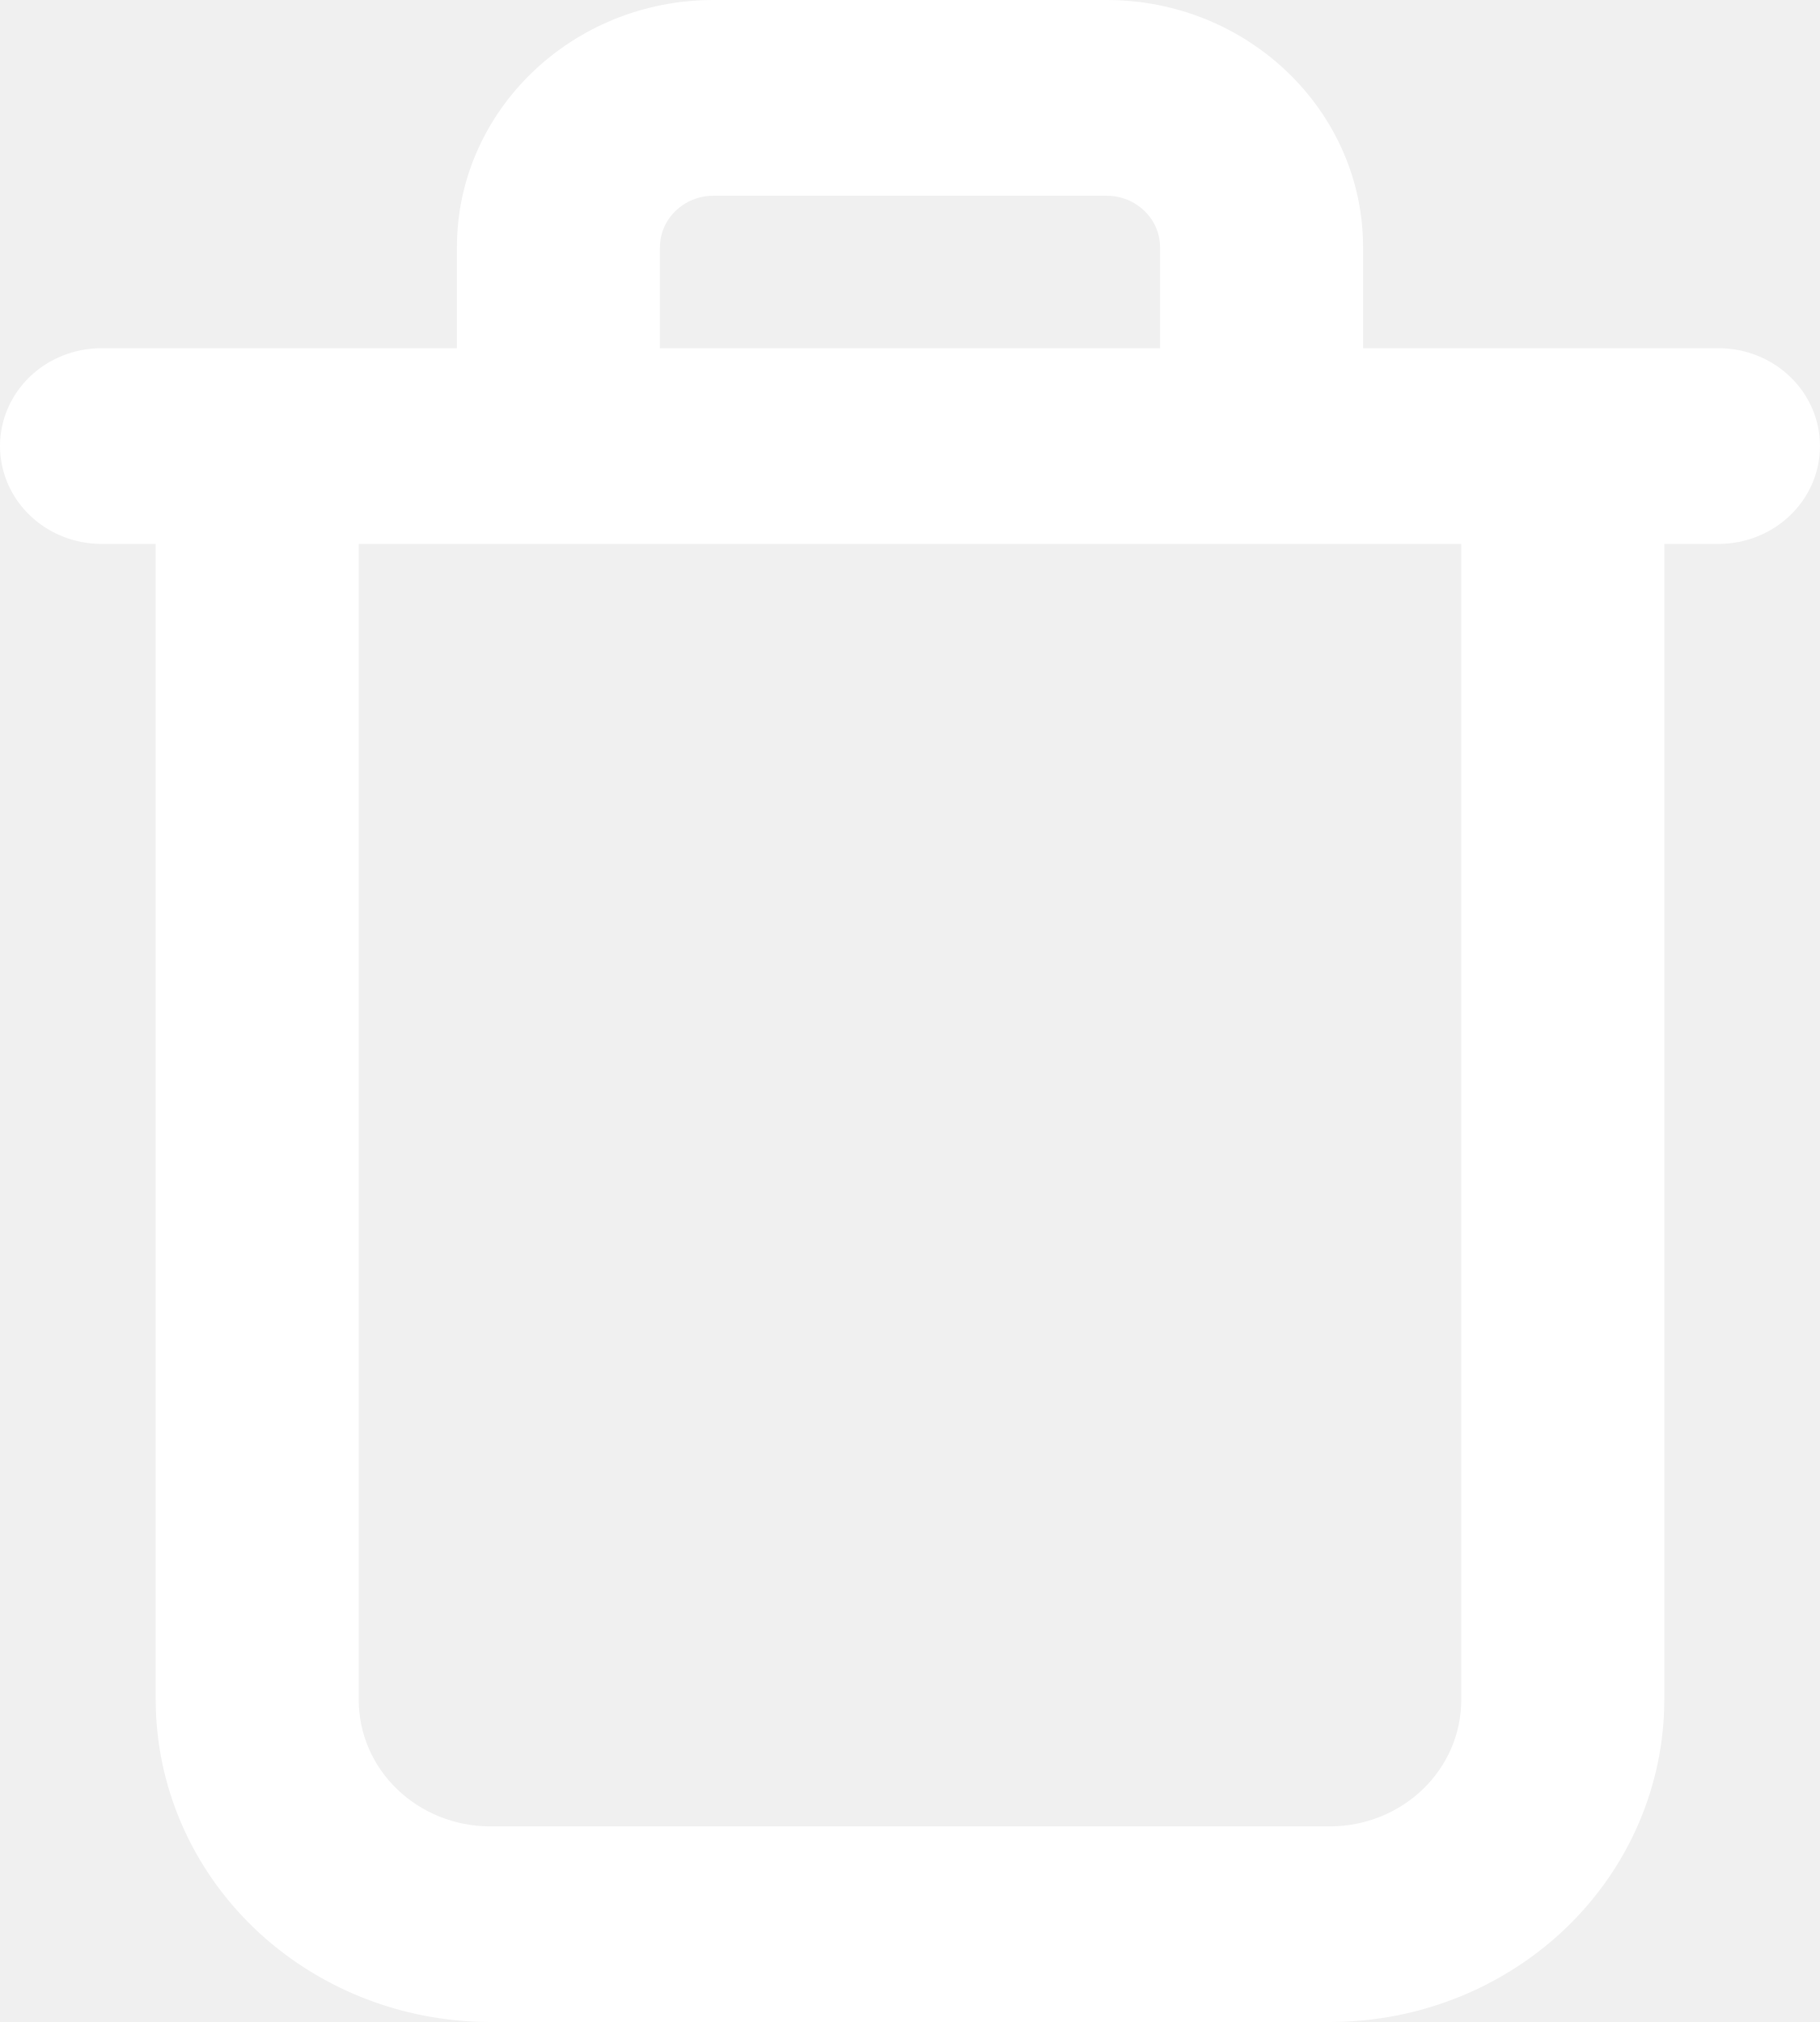
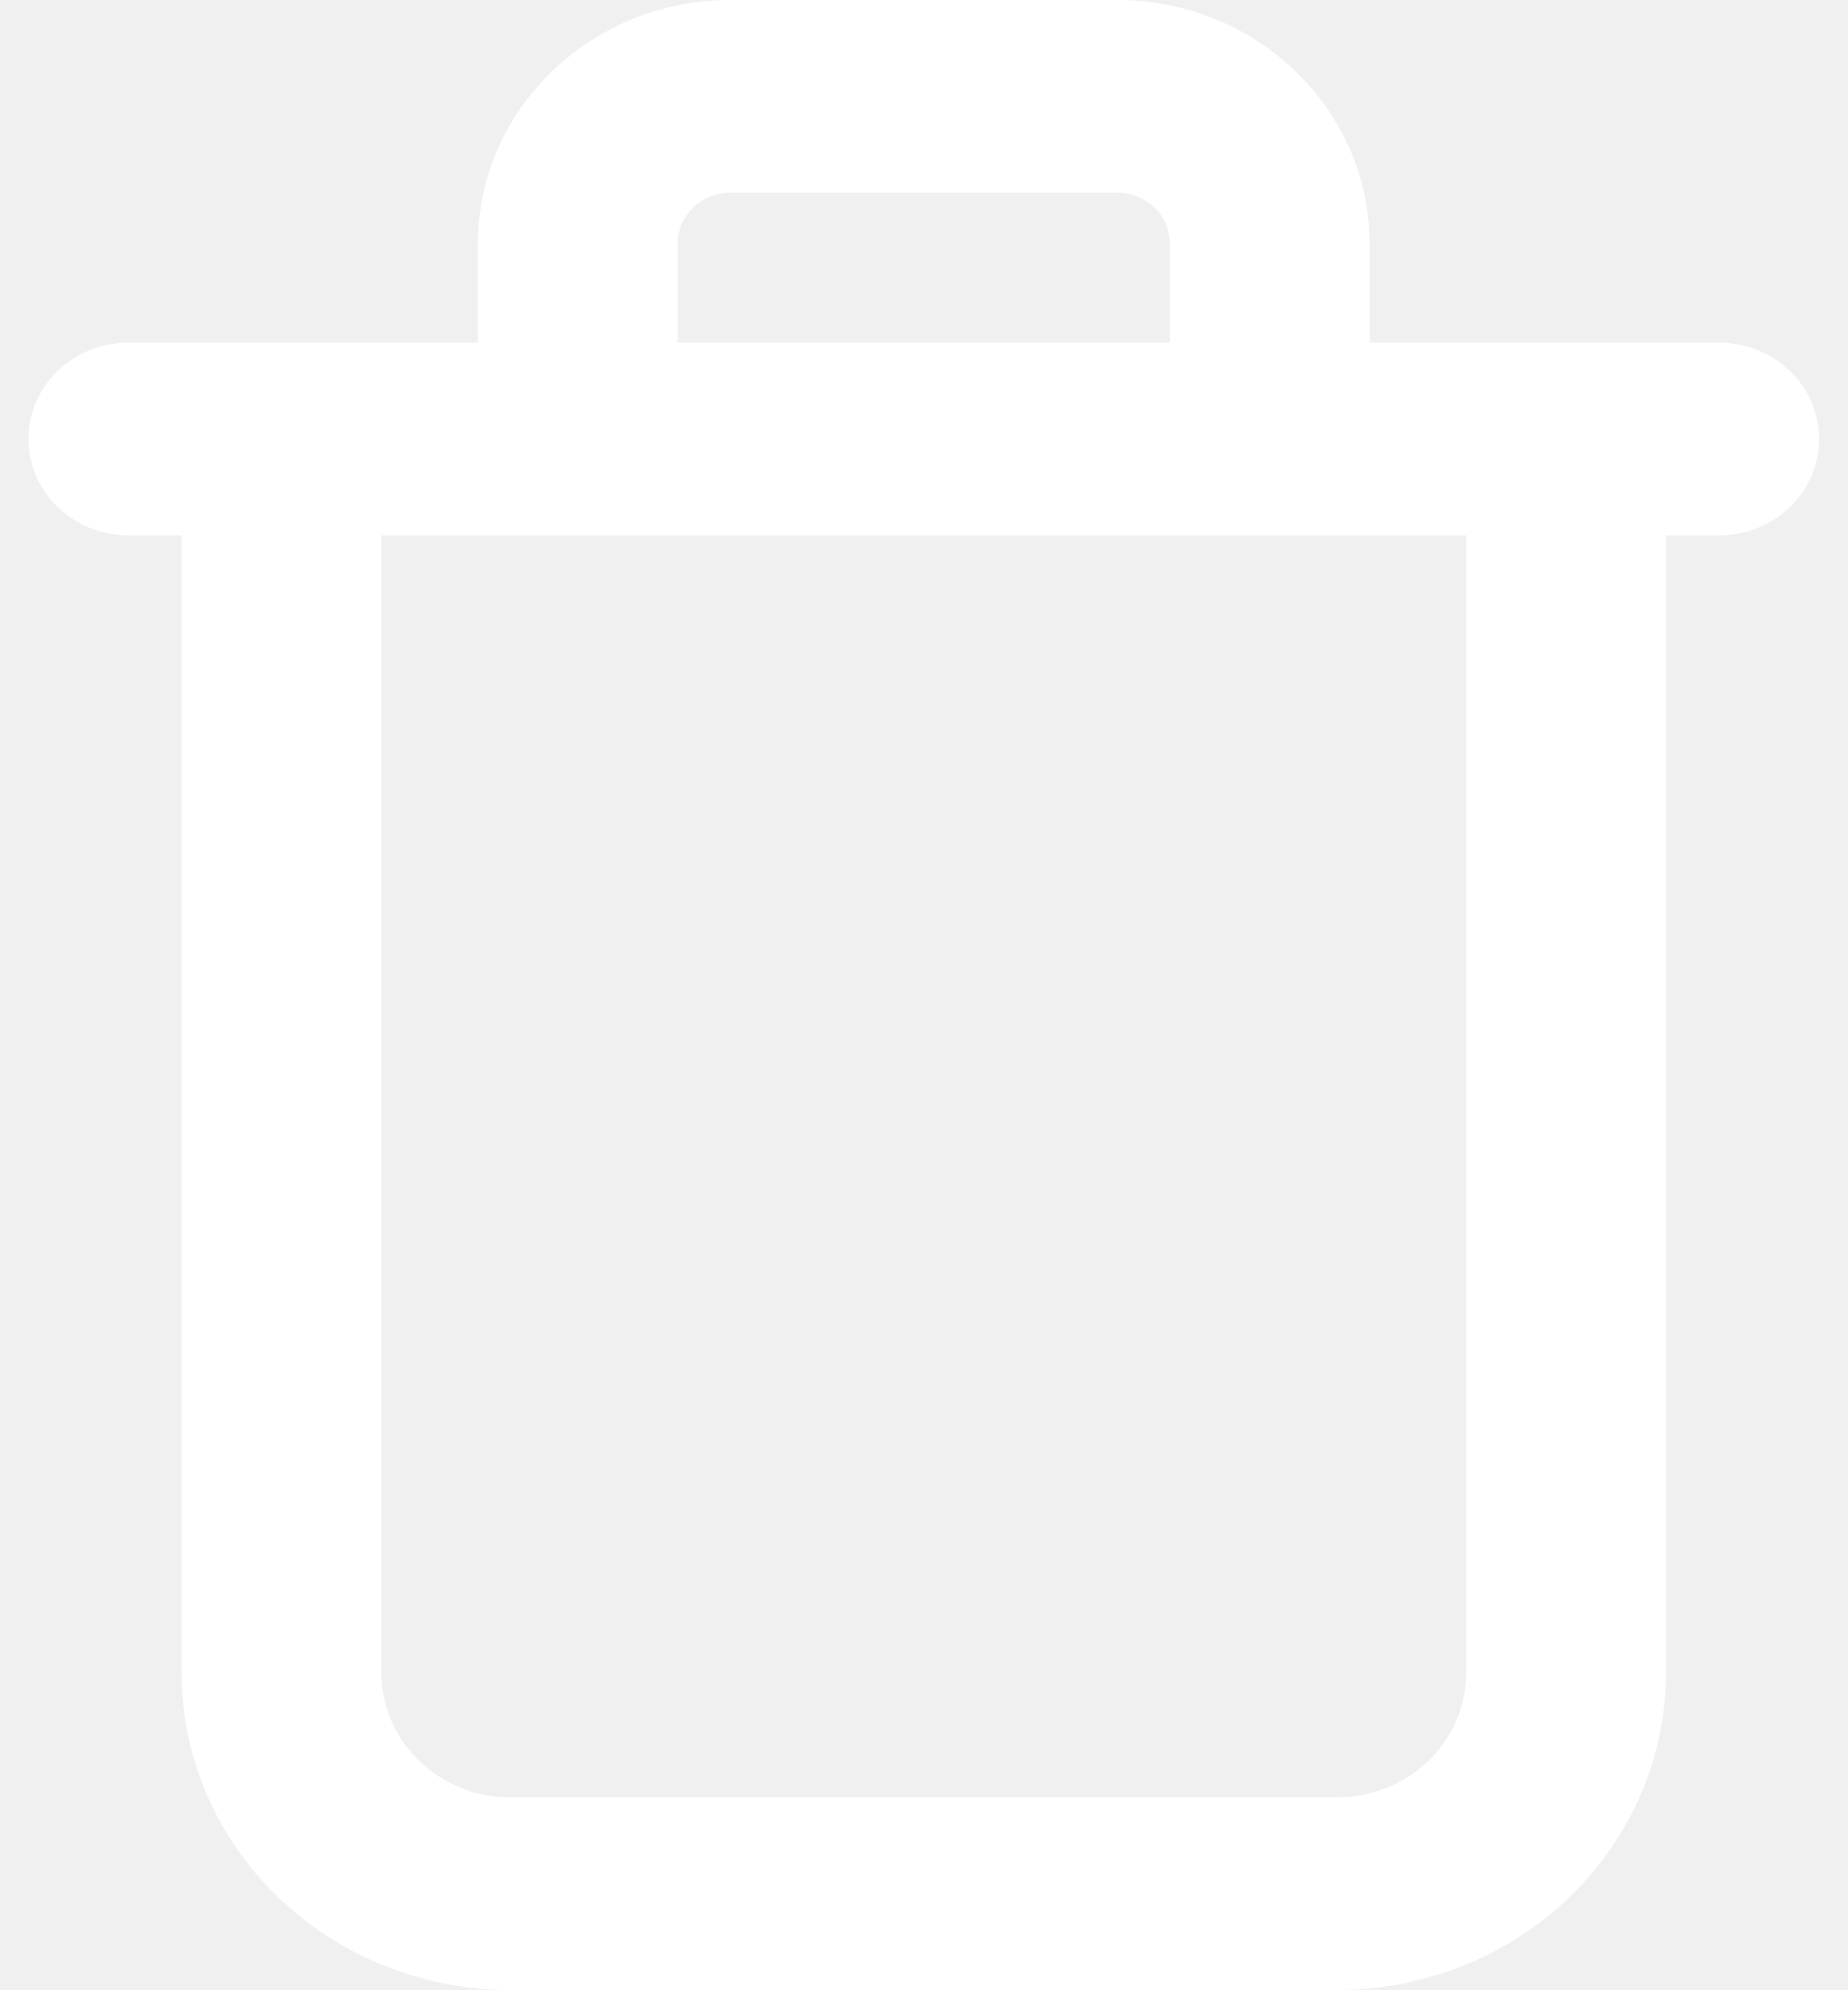
- <svg xmlns="http://www.w3.org/2000/svg" width="18" height="20" viewBox="0 0 18 20" fill="none">
+ <svg xmlns="http://www.w3.org/2000/svg" width="13" height="14" viewBox="0 0 18 20" fill="none">
  <path d="M0 4.412C0 4.669 0.106 4.915 0.294 5.096C0.482 5.278 0.738 5.38 1.004 5.38H1.54V16.815C1.541 17.659 1.889 18.469 2.508 19.066C3.128 19.663 3.968 19.999 4.844 20H13.156C14.032 19.999 14.872 19.663 15.492 19.066C16.111 18.469 16.459 17.659 16.46 16.815V5.38H16.996C17.262 5.38 17.518 5.278 17.706 5.096C17.894 4.915 18 4.669 18 4.412C18 4.155 17.894 3.909 17.706 3.728C17.518 3.546 17.262 3.444 16.996 3.444H13.481V2.446C13.481 1.097 12.343 0 10.944 0H7.056C5.657 0 4.519 1.097 4.519 2.446V3.444H1.004C0.738 3.444 0.482 3.546 0.294 3.727C0.106 3.909 0 4.155 0 4.411V4.412ZM6.527 2.446C6.527 2.164 6.764 1.936 7.056 1.936H10.944C11.236 1.936 11.473 2.164 11.473 2.446V3.444H6.526V2.446L6.527 2.446ZM3.548 5.38H14.452V16.815C14.452 17.146 14.315 17.464 14.072 17.698C13.829 17.932 13.5 18.064 13.156 18.065H4.844C4.5 18.064 4.171 17.932 3.928 17.698C3.685 17.464 3.548 17.146 3.548 16.815V5.38Z" fill="white" />
</svg>
